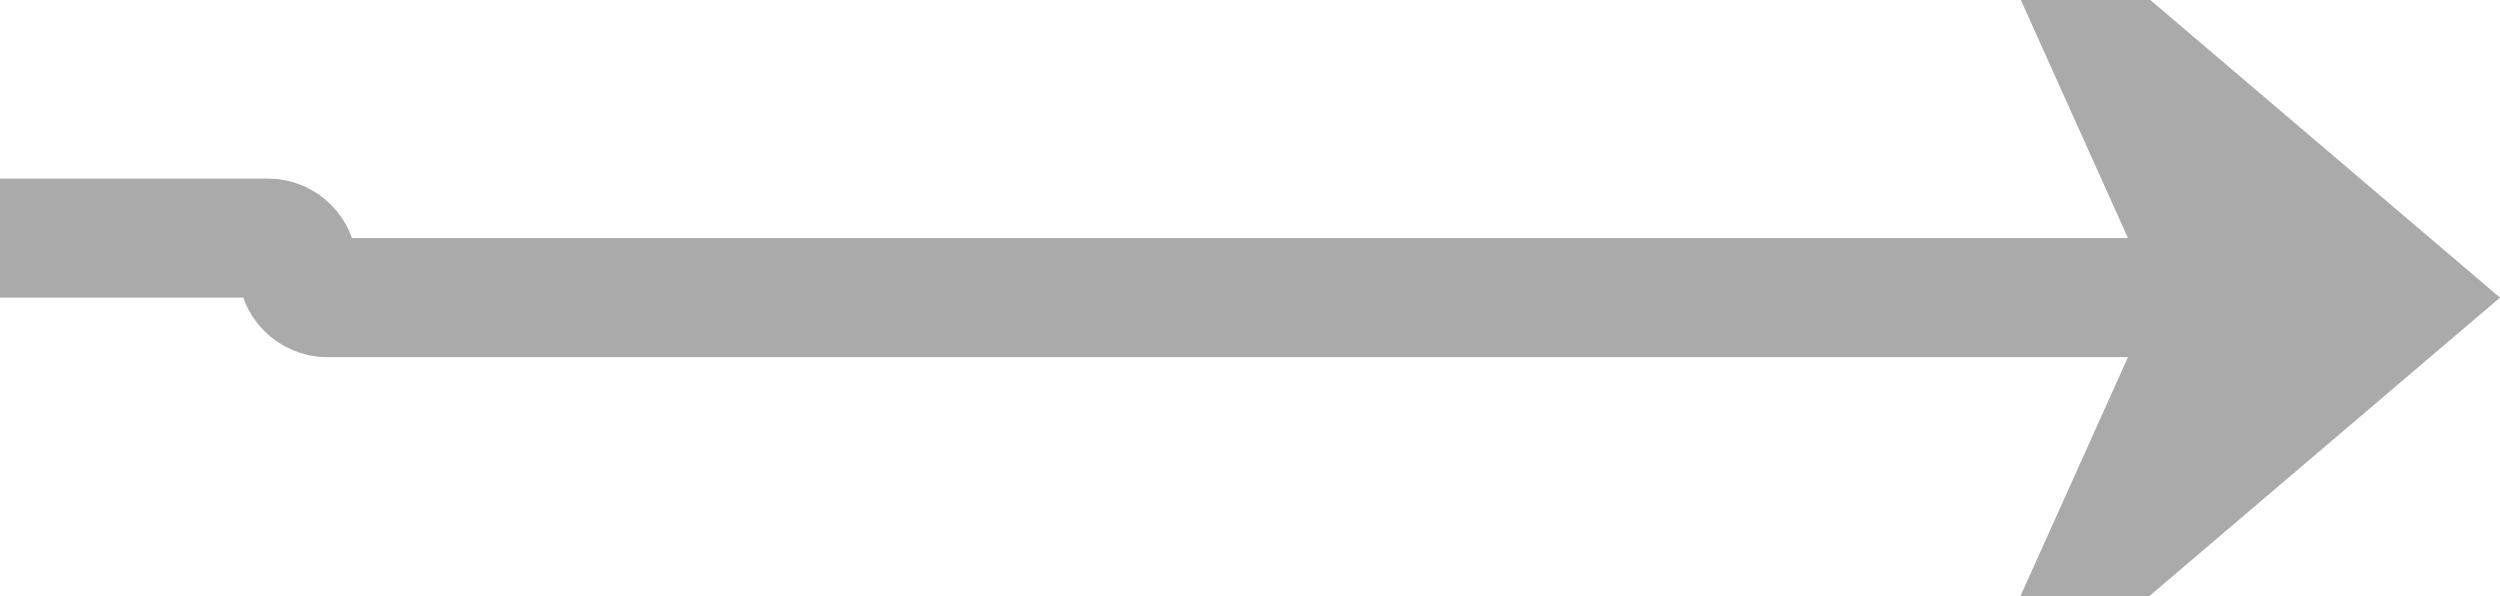
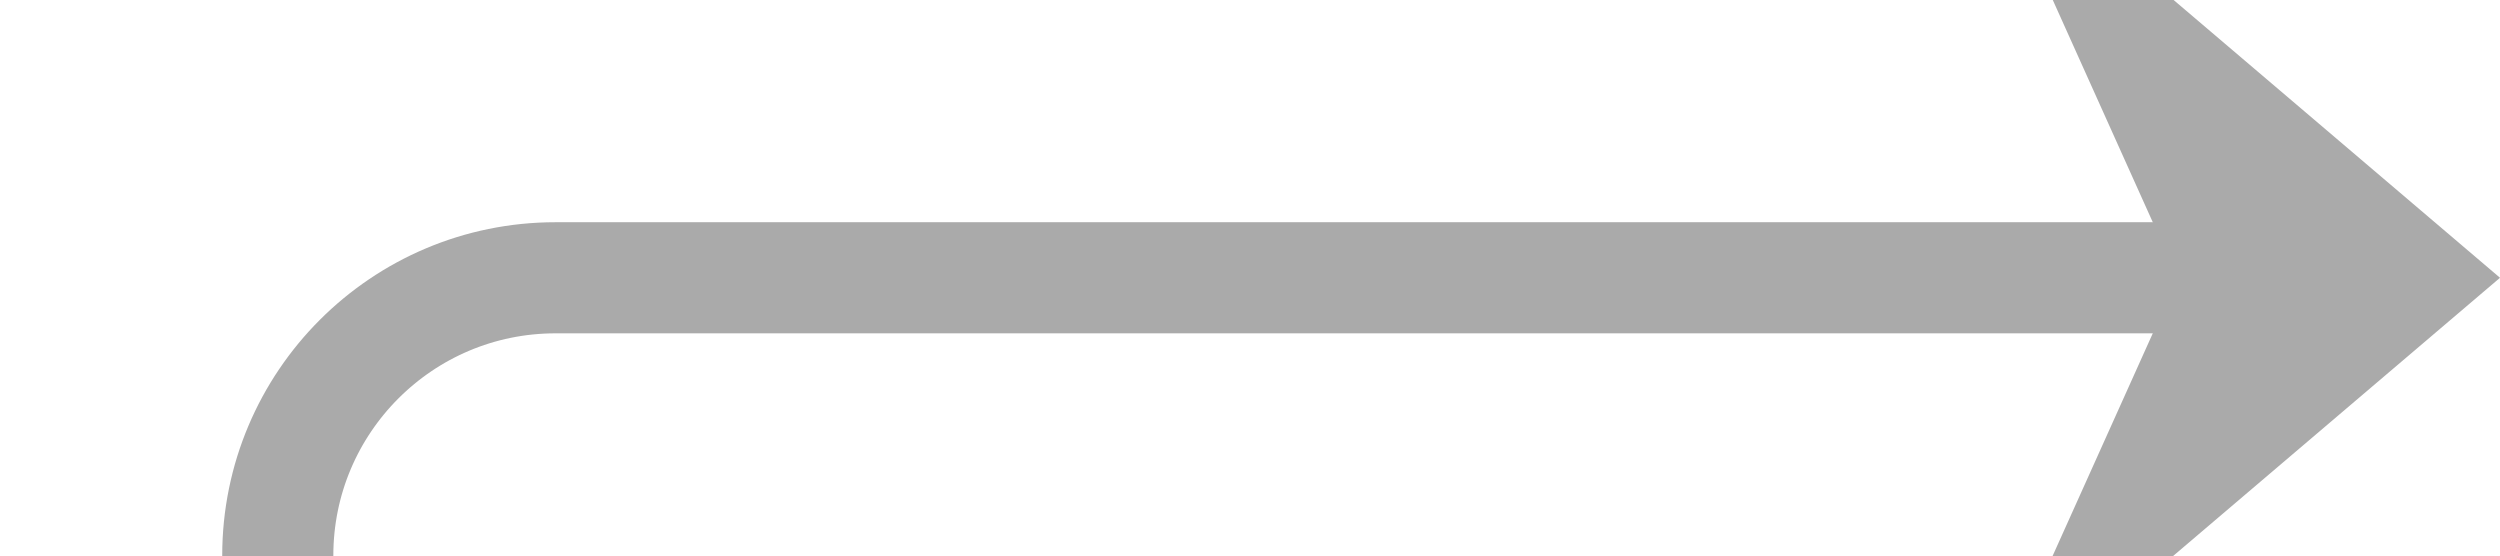
- <svg xmlns="http://www.w3.org/2000/svg" version="1.1" width="42px" height="10px" preserveAspectRatio="xMinYMid meet" viewBox="388 2518  42 8">
-   <path d="M 359 2521  L 392.5 2521  A 0.5 0.5 0 0 1 393 2521.5 A 0.5 0.5 0 0 0 393.5 2522 L 428 2522  " stroke-width="2" stroke="#aaaaaa" fill="none" />
-   <path d="M 360.5 2517.5  A 3.5 3.5 0 0 0 357 2521 A 3.5 3.5 0 0 0 360.5 2524.5 A 3.5 3.5 0 0 0 364 2521 A 3.5 3.5 0 0 0 360.5 2517.5 Z M 420.6 2530  L 430 2522  L 420.6 2514  L 424.2 2522  L 420.6 2530  Z " fill-rule="nonzero" fill="#aaaaaa" stroke="none" />
+ <svg xmlns="http://www.w3.org/2000/svg" version="1.1" width="45px" height="10px" preserveAspectRatio="xMinYMid meet" viewBox="385 2433  45 8">
+   <path d="M 359 2521  L 385 2521  A 5 5 0 0 0 390 2516 L 390 2442  A 5 5 0 0 1 395 2437 L 428 2437  " stroke-width="2" stroke="#aaaaaa" fill="none" />
+   <path d="M 360.5 2517.5  A 3.5 3.5 0 0 0 357 2521 A 3.5 3.5 0 0 0 360.5 2524.5 A 3.5 3.5 0 0 0 364 2521 A 3.5 3.5 0 0 0 360.5 2517.5 Z M 420.6 2445  L 430 2437  L 420.6 2429  L 424.2 2437  L 420.6 2445  Z " fill-rule="nonzero" fill="#aaaaaa" stroke="none" />
</svg>
